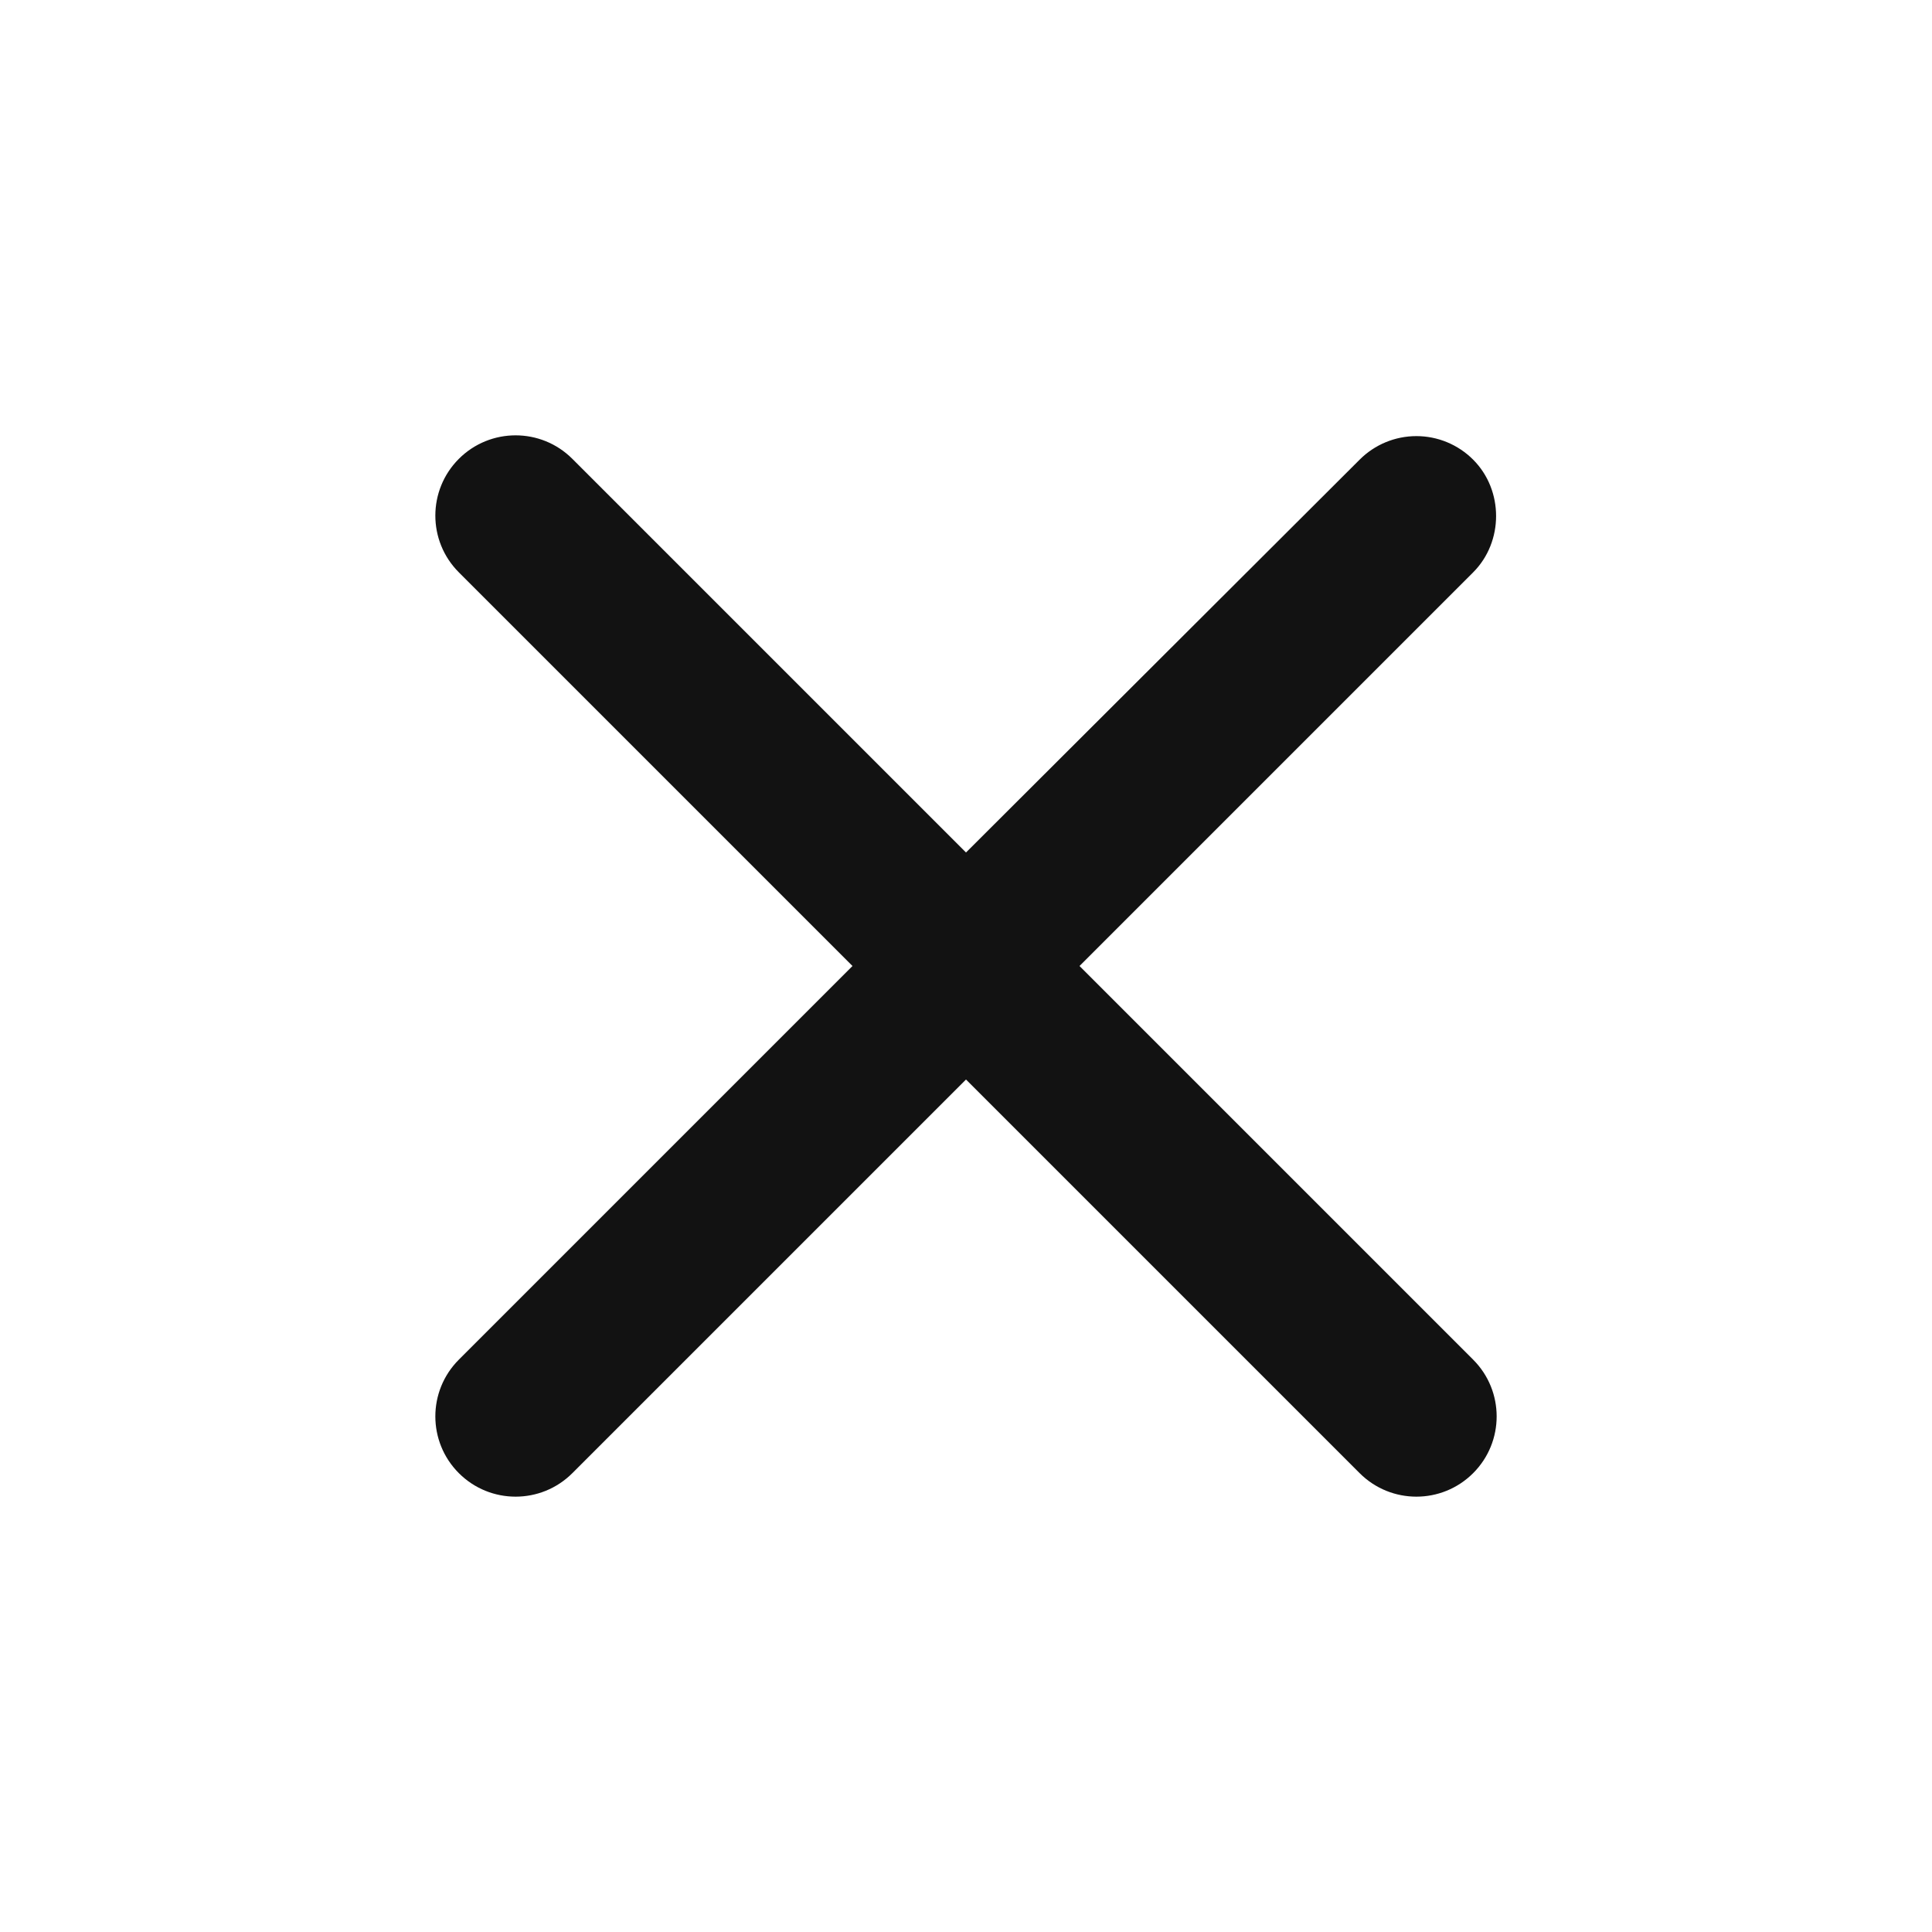
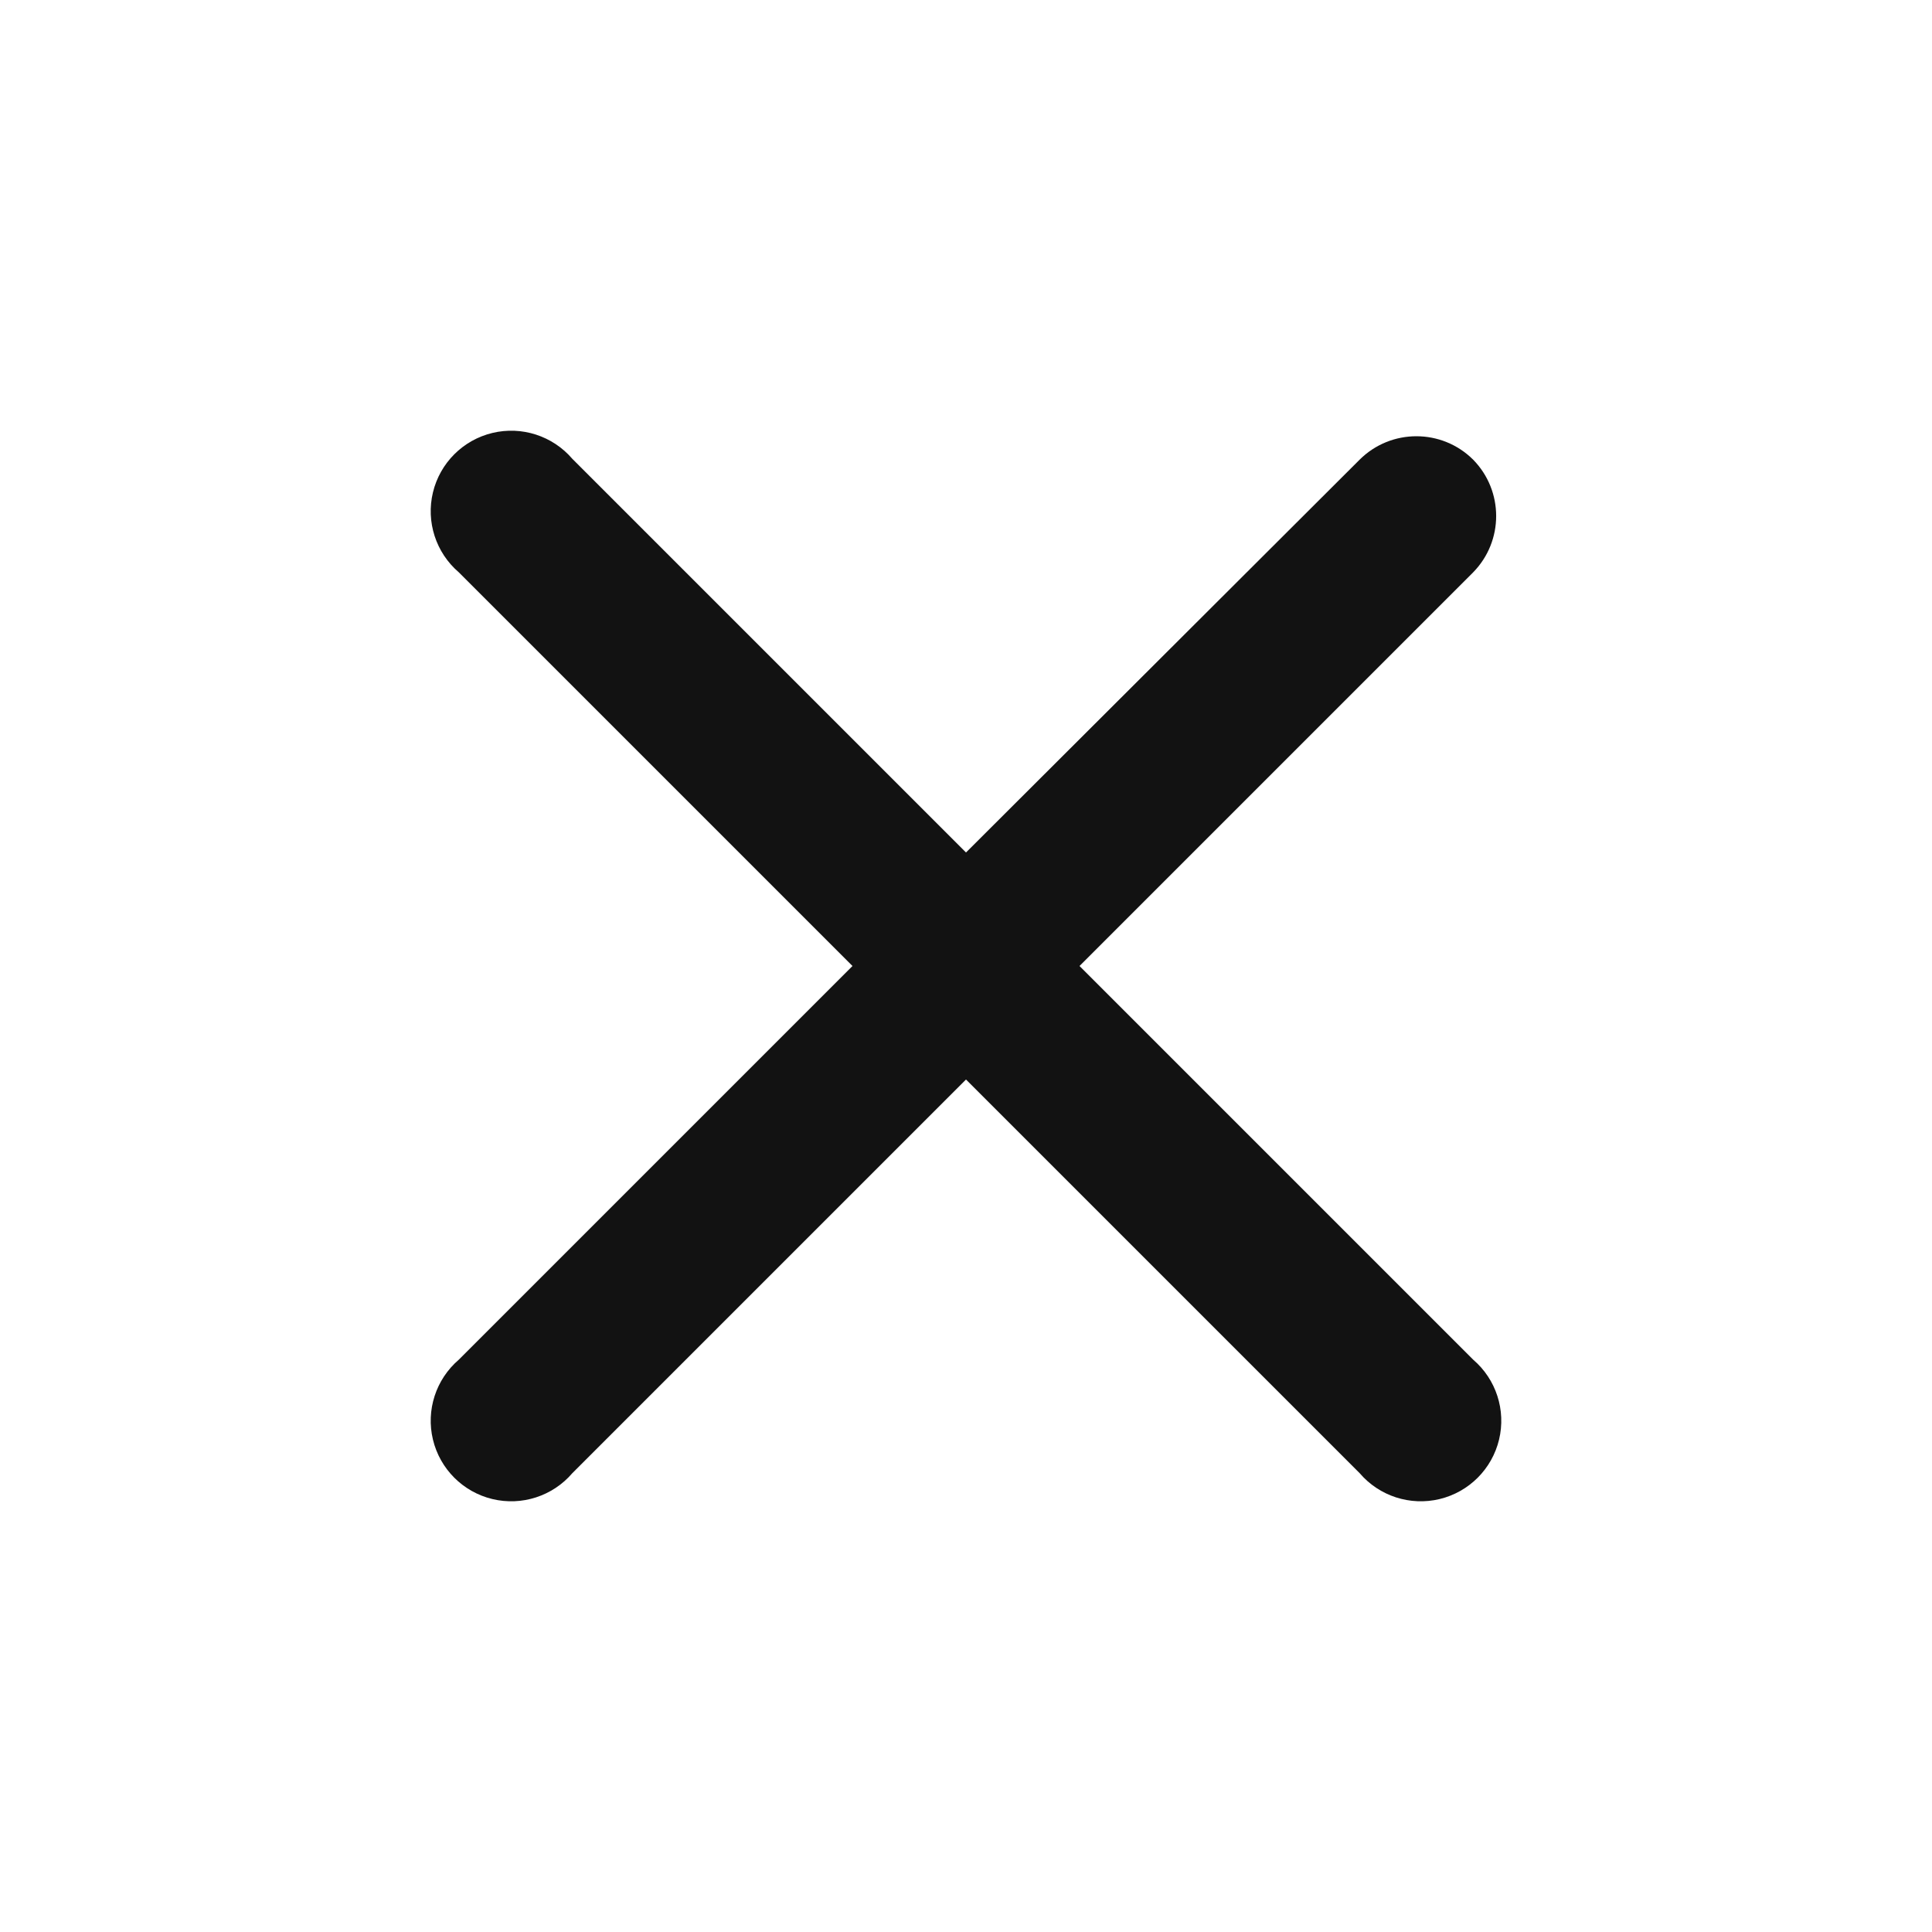
- <svg xmlns="http://www.w3.org/2000/svg" width="24" height="24" class="ipc-icon ipc-icon--clear" id="iconContext-clear" viewBox="0 0 24 24" fill="#121212" role="presentation">
+ <svg xmlns="http://www.w3.org/2000/svg" width="24" height="24" class="ipc-icon ipc-icon--clear" fill="#121212">
  <path fill="none" d="M0 0h24v24H0V0z" />
-   <path d="M18.3 5.71a.996.996 0 0 0-1.41 0L12 10.59 7.11 5.7A.996.996 0 1 0 5.7 7.11L10.59 12 5.7 16.89a.996.996 0 1 0 1.41 1.41L12 13.41l4.89 4.89a.996.996 0 1 0 1.41-1.41L13.41 12l4.89-4.89c.38-.38.38-1.02 0-1.4z">
-   </path>
+   <path d="M18.3 5.71a1 1 0 0 0-1.41 0L12 10.59 7.11 5.7A1 1 0 1 0 5.7 7.11L10.59 12 5.7 16.89a1 1 0 1 0 1.41 1.41L12 13.41l4.89 4.89a1 1 0 1 0 1.41-1.41L13.41 12l4.89-4.89a1 1 0 0 0 0-1.4z" />
</svg>
